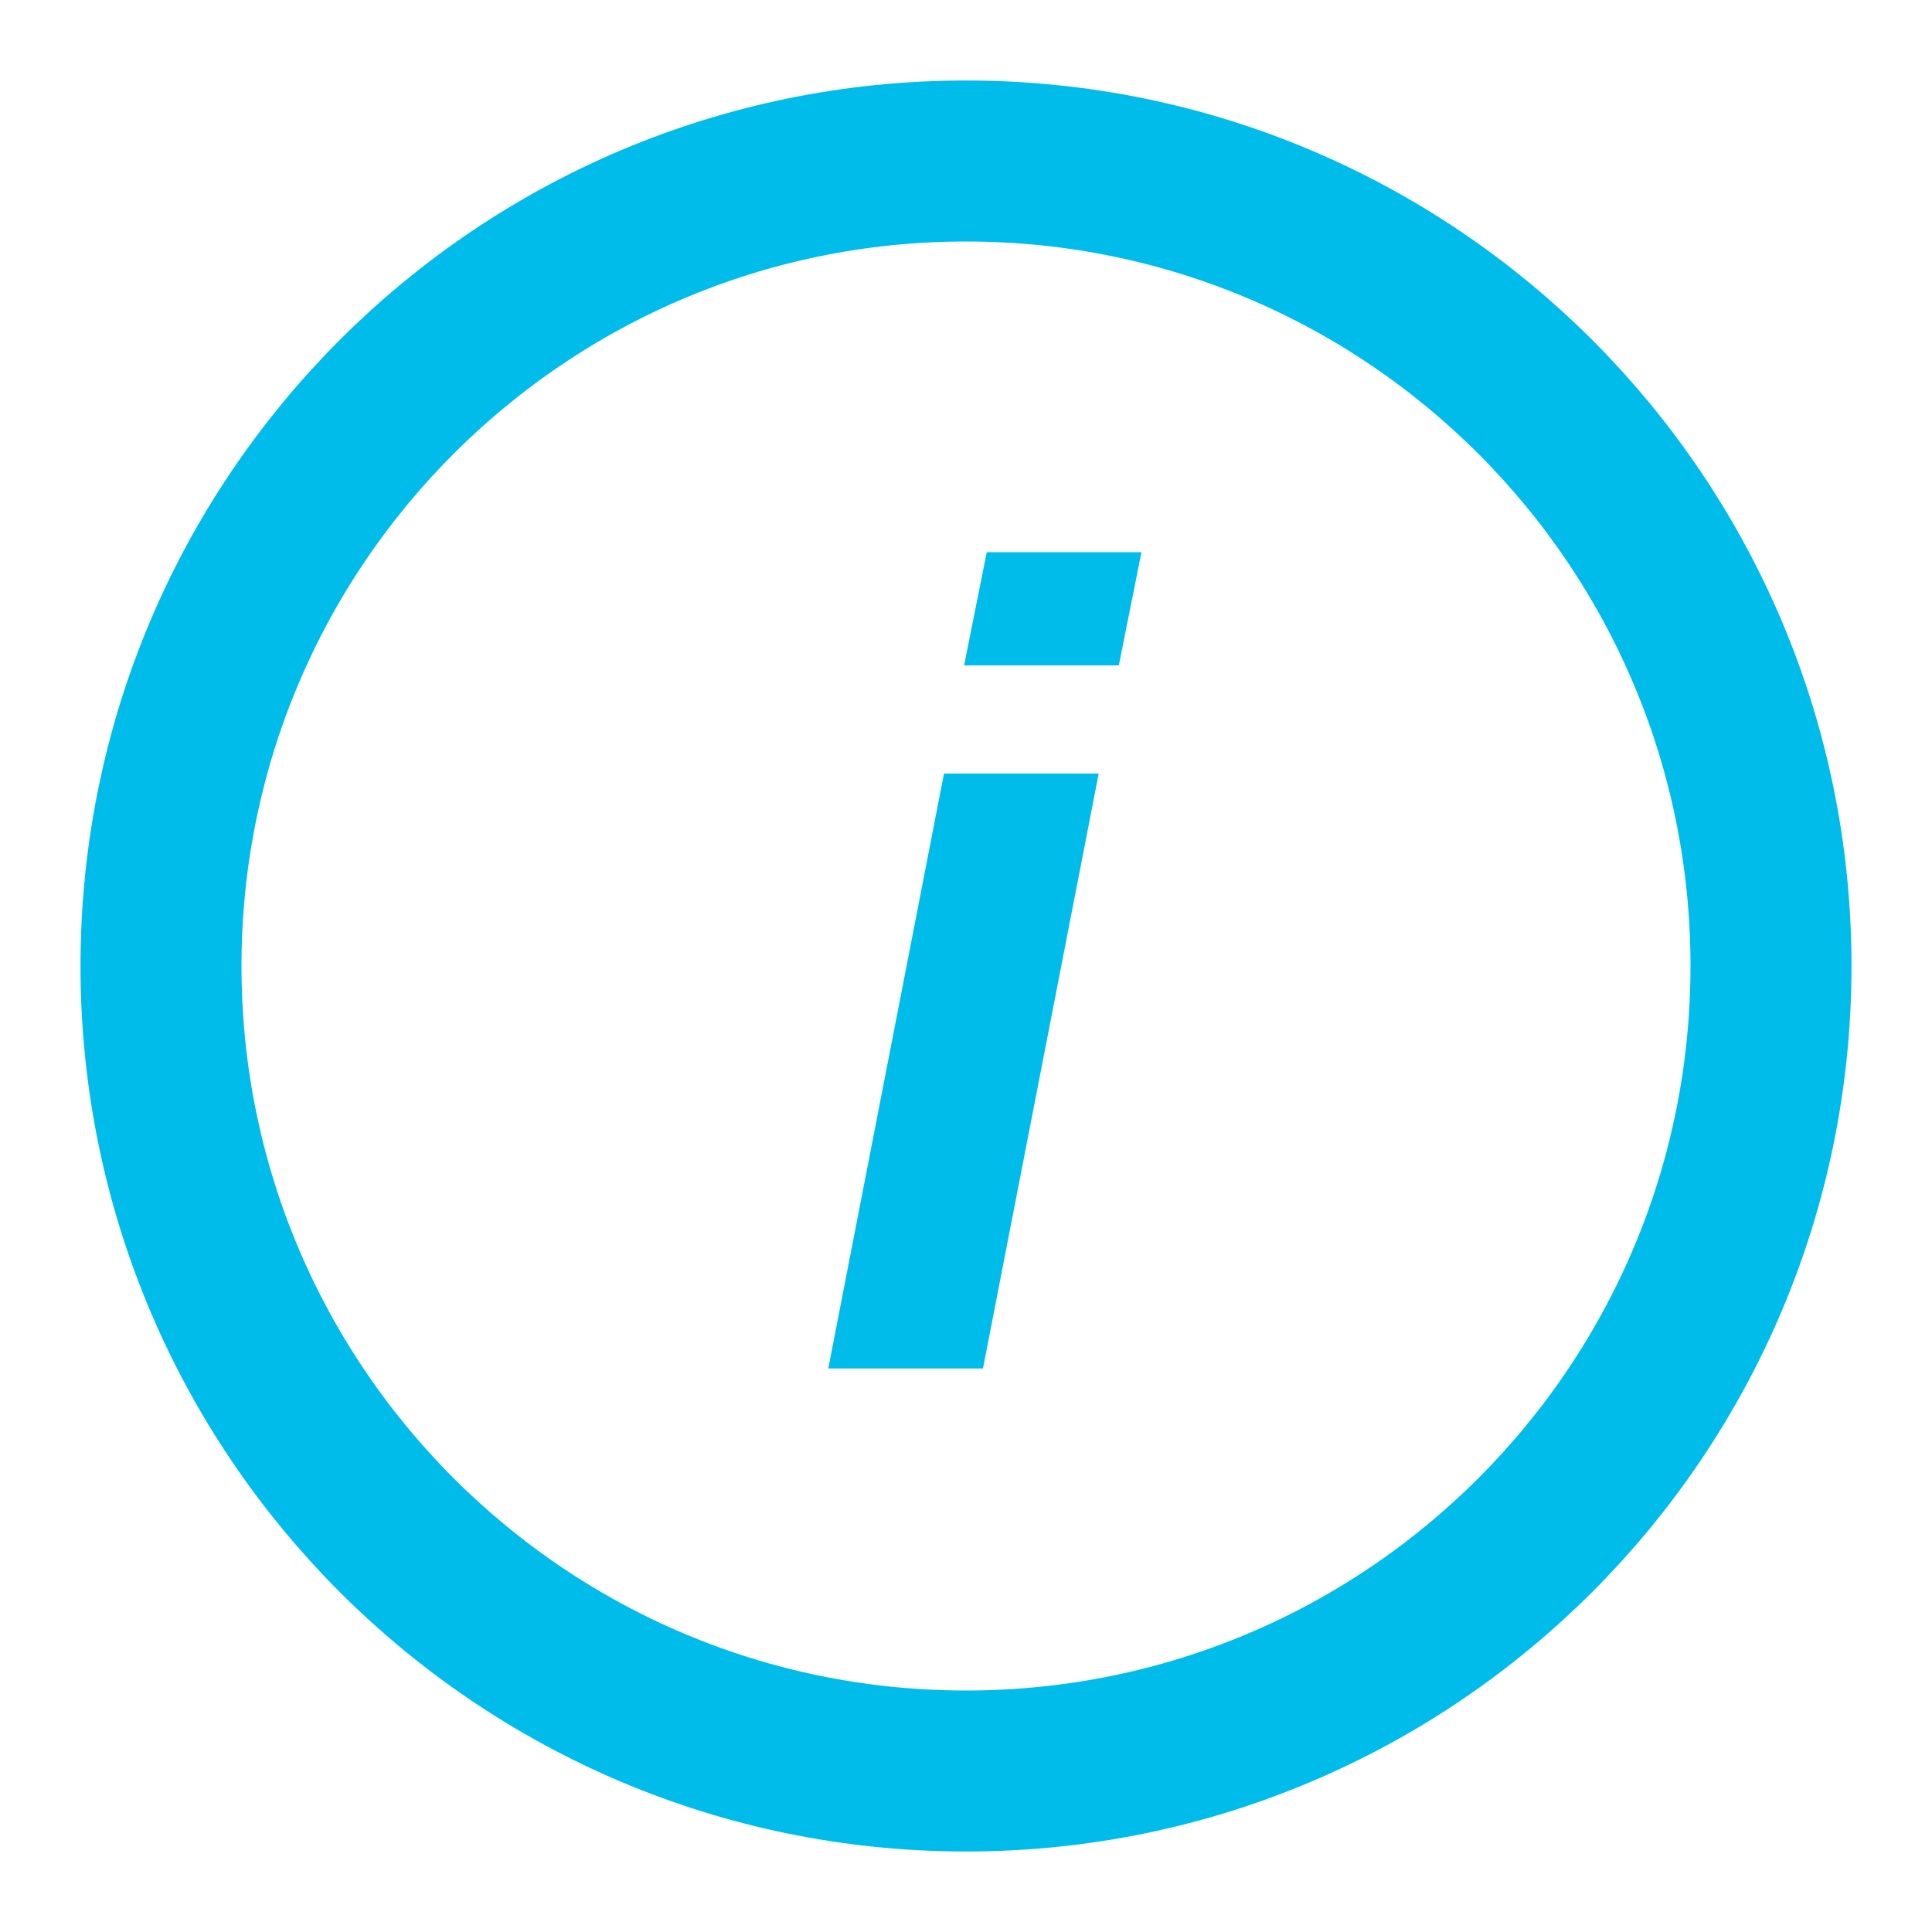
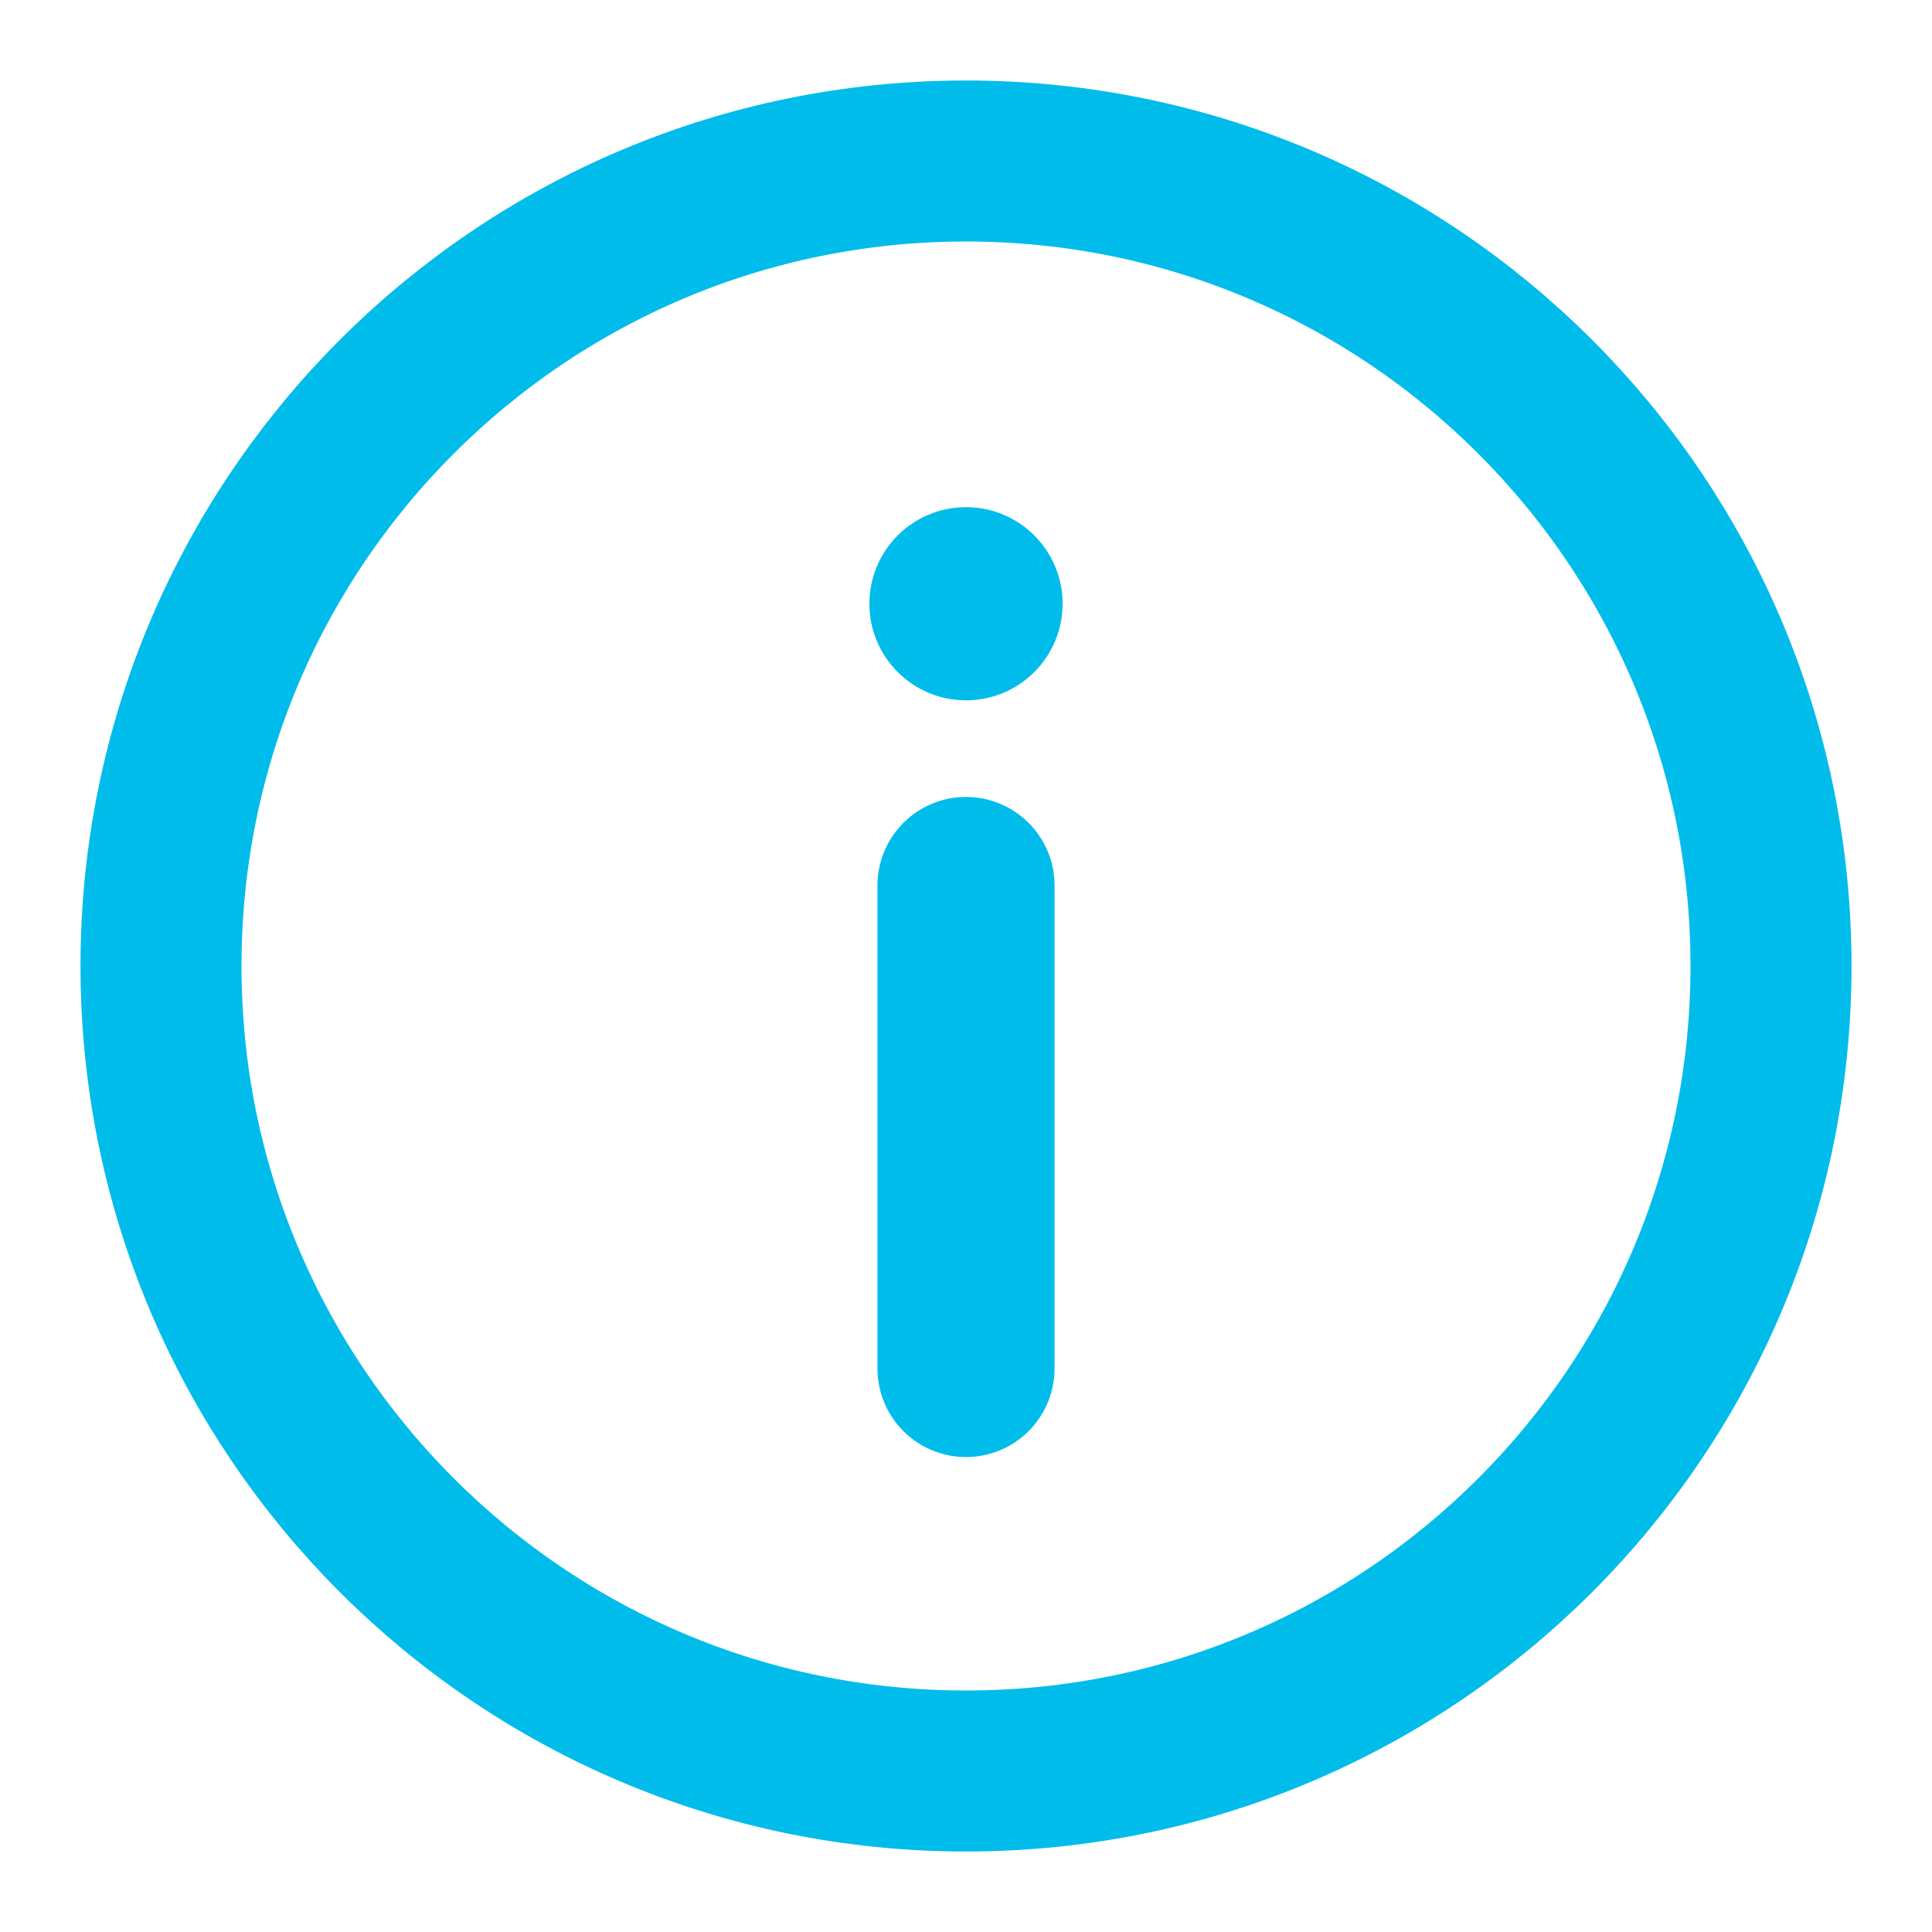
<svg xmlns="http://www.w3.org/2000/svg" viewBox="0 0 24 24" fill="none">
  <circle cx="12" cy="12" r="10" stroke="#00BCEB" stroke-width="2" />
-   <text x="12" y="17" text-anchor="middle" font-family="Arial" font-size="14" font-weight="bold" font-style="italic" fill="#00BCEB">i</text>
+   <circle cx="12" cy="7.5" r="1.2" fill="#00BCEB" />
+   <path d="M12 11v6" stroke="#00BCEB" stroke-width="2.2" stroke-linecap="round" />
</svg>
